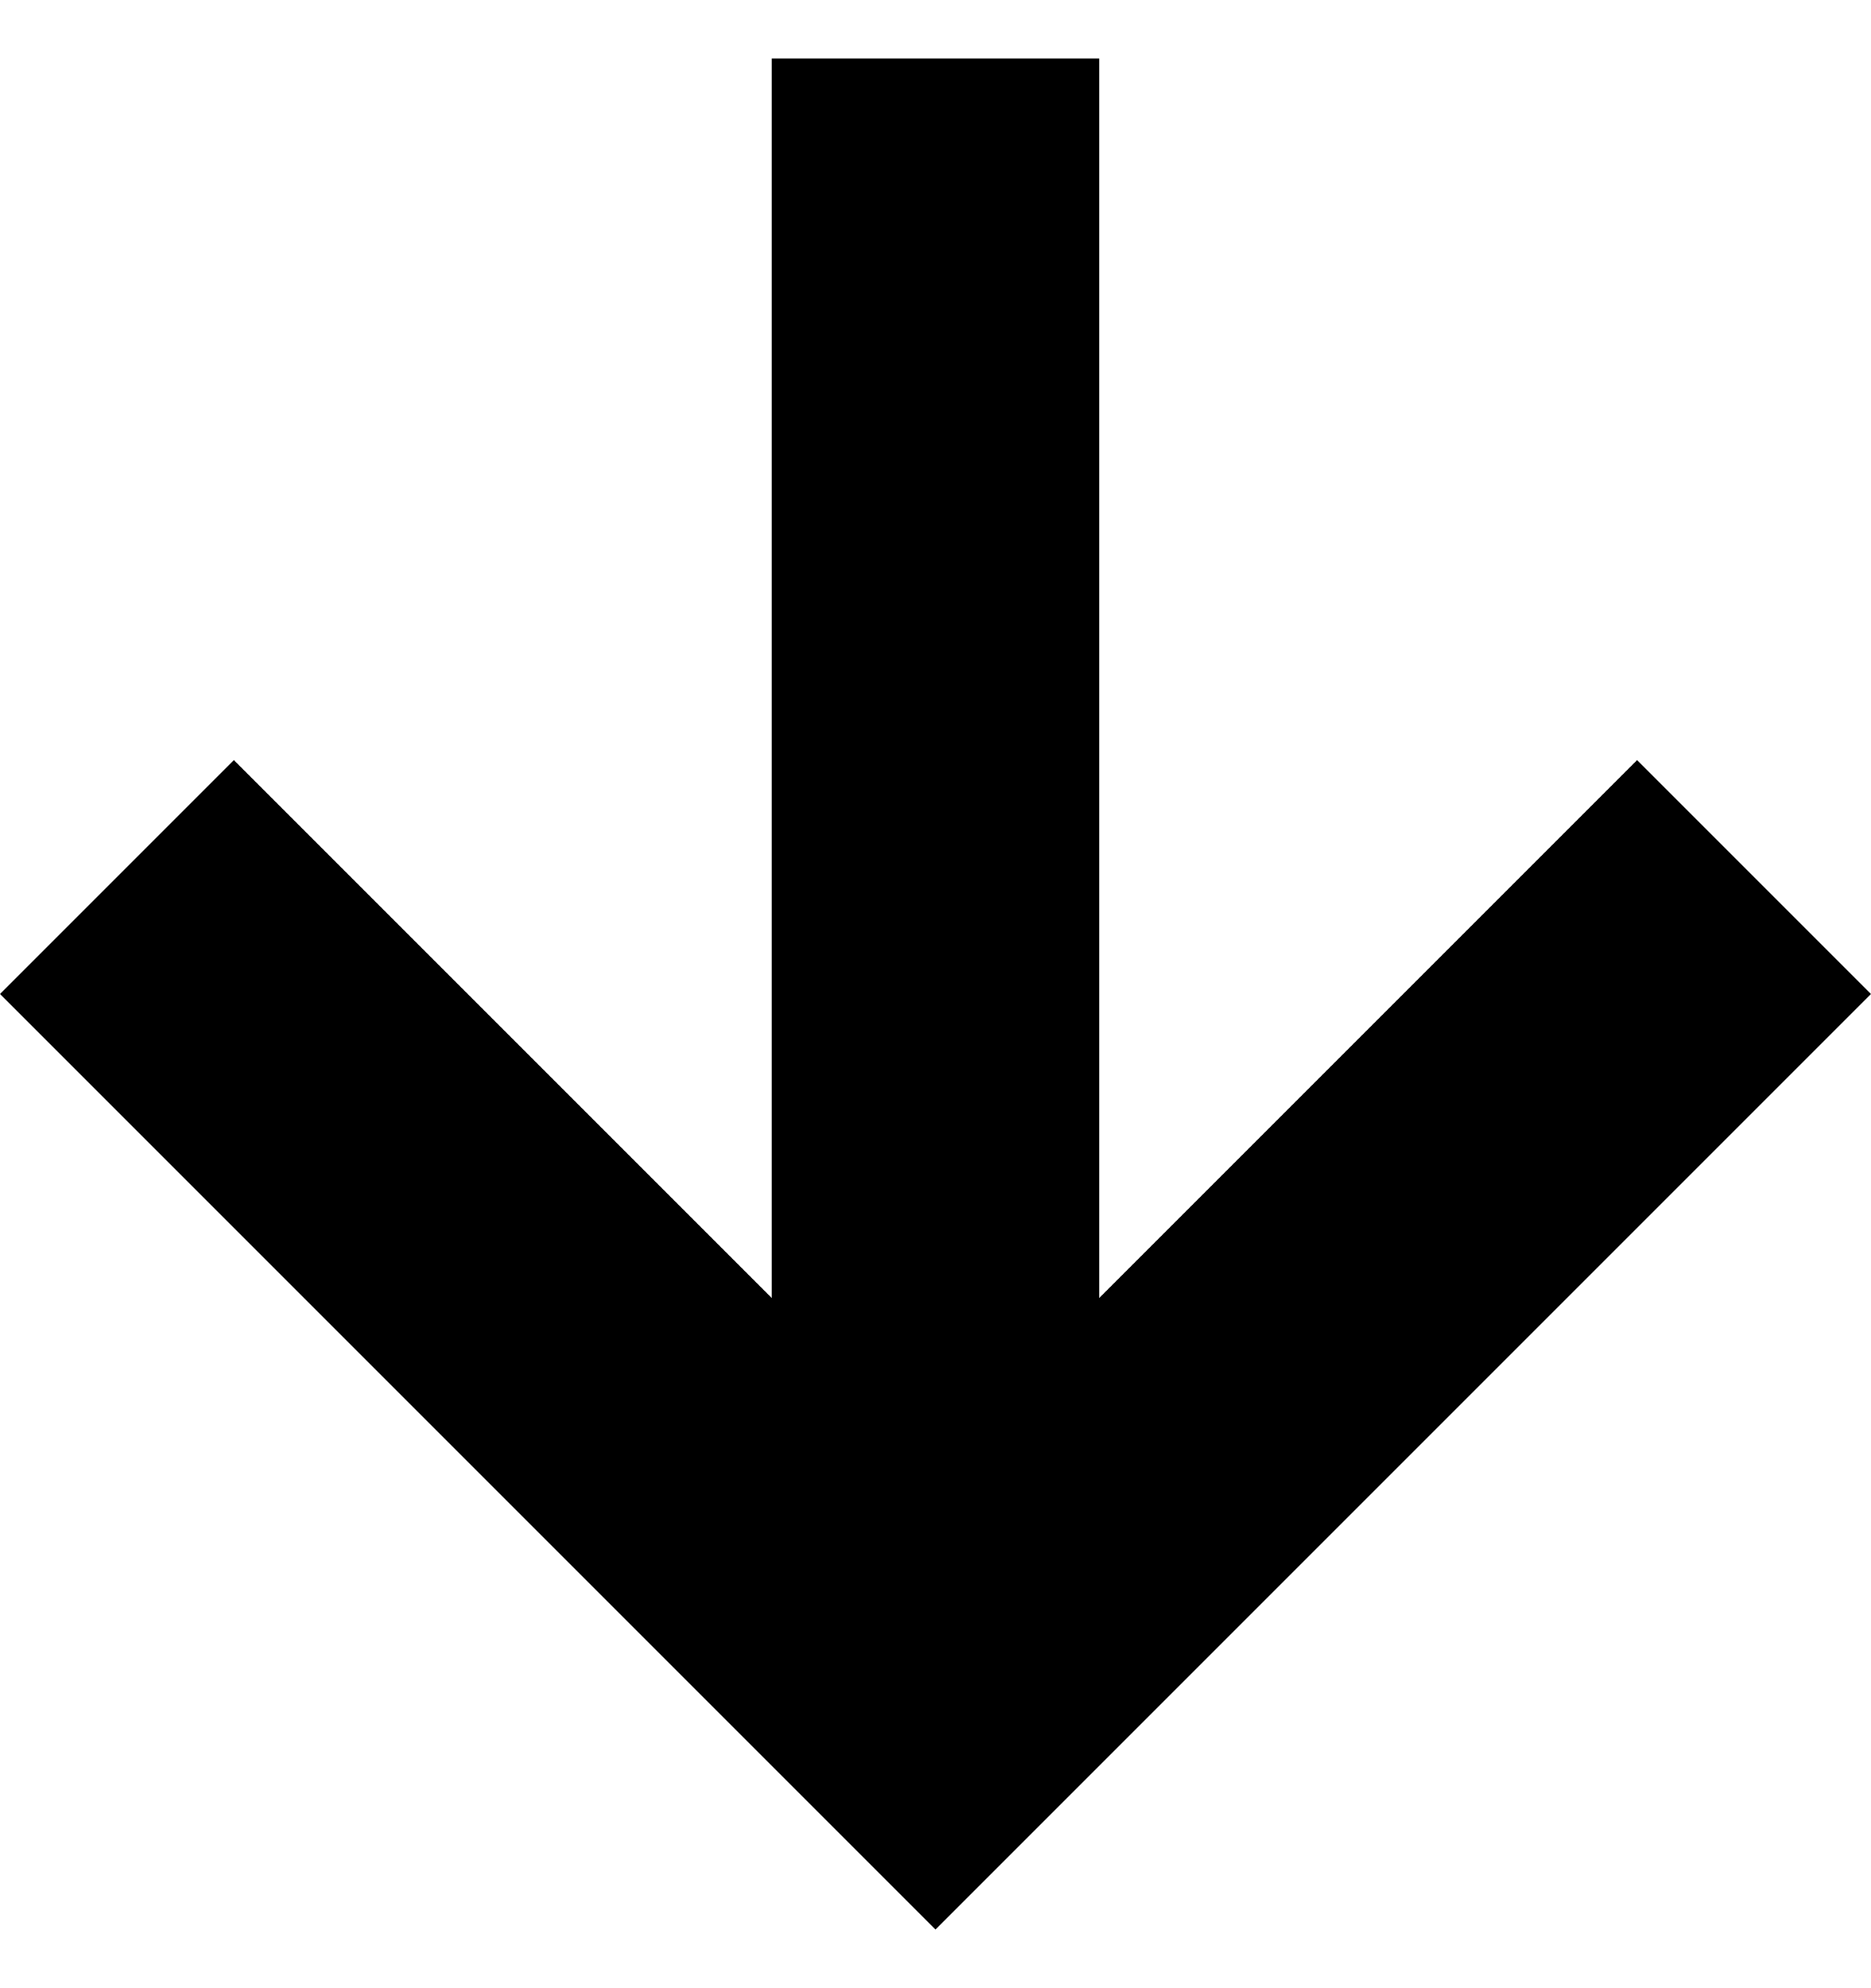
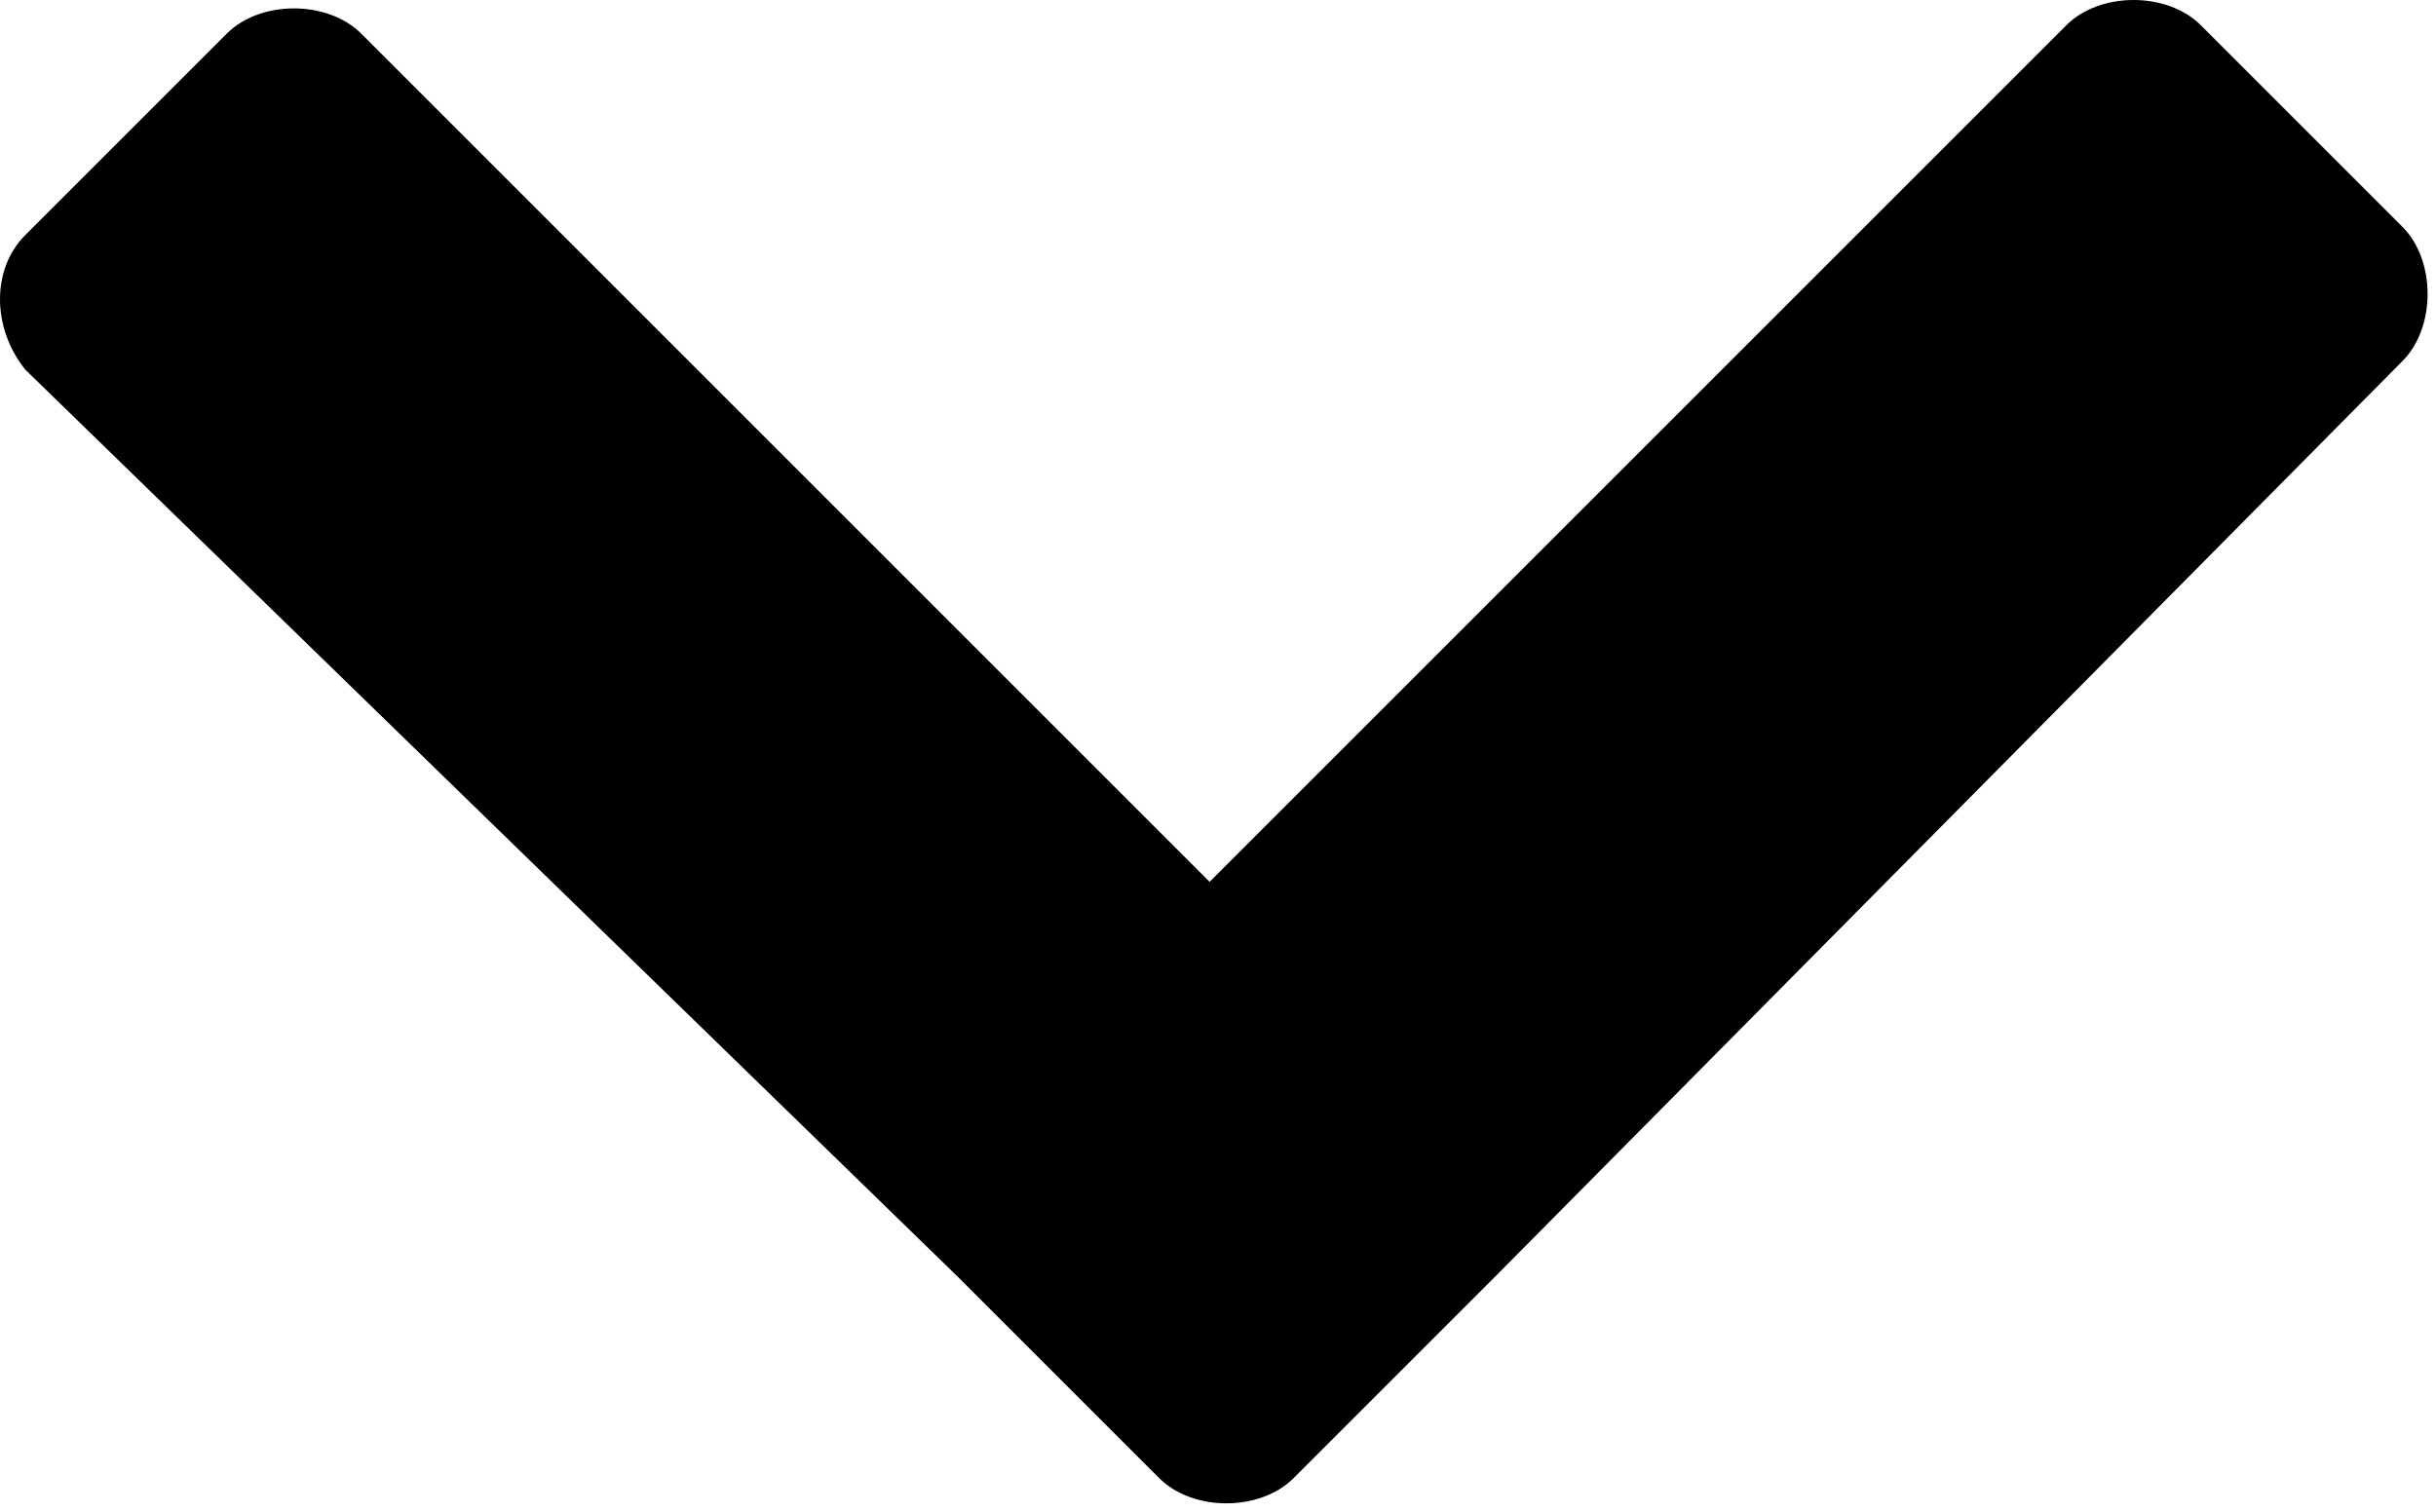
- <svg xmlns="http://www.w3.org/2000/svg" version="1.1" id="Layer_1" x="0px" y="0px" viewBox="0 0 16 17" style="enable-background:new 0 0 16 17;" xml:space="preserve">
-   <style type="text/css">
- 	.st0{fill-rule:evenodd;clip-rule:evenodd;}
- </style>
-   <path class="st0" d="M16,8.5l-8,8l-8-8l2-2l4.6,4.6V0.5h2.8v10.6L14,6.5L16,8.5z" />
+ <svg xmlns="http://www.w3.org/2000/svg" version="1.1" id="Layer_1" x="0px" y="0px" viewBox="0 0 29 18" style="enable-background:new 0 0 29 18;" xml:space="preserve">
+   <g>
+     <path class="st0" d="M0.3,2.8l2.4-2.4c0.4-0.4,1.2-0.4,1.6,0l10.1,10.1L24.6,0.3c0.4-0.4,1.2-0.4,1.6,0l2.4,2.4         c0.4,0.4,0.4,1.2,0,1.6L17.8,15.2l0,0l-2.4,2.4c-0.4,0.4-1.2,0.4-1.6,0l-2.4-2.4l0,0L0.3,4.4C-0.1,3.9-0.1,3.2,0.3,2.8z" />
+   </g>
</svg>
